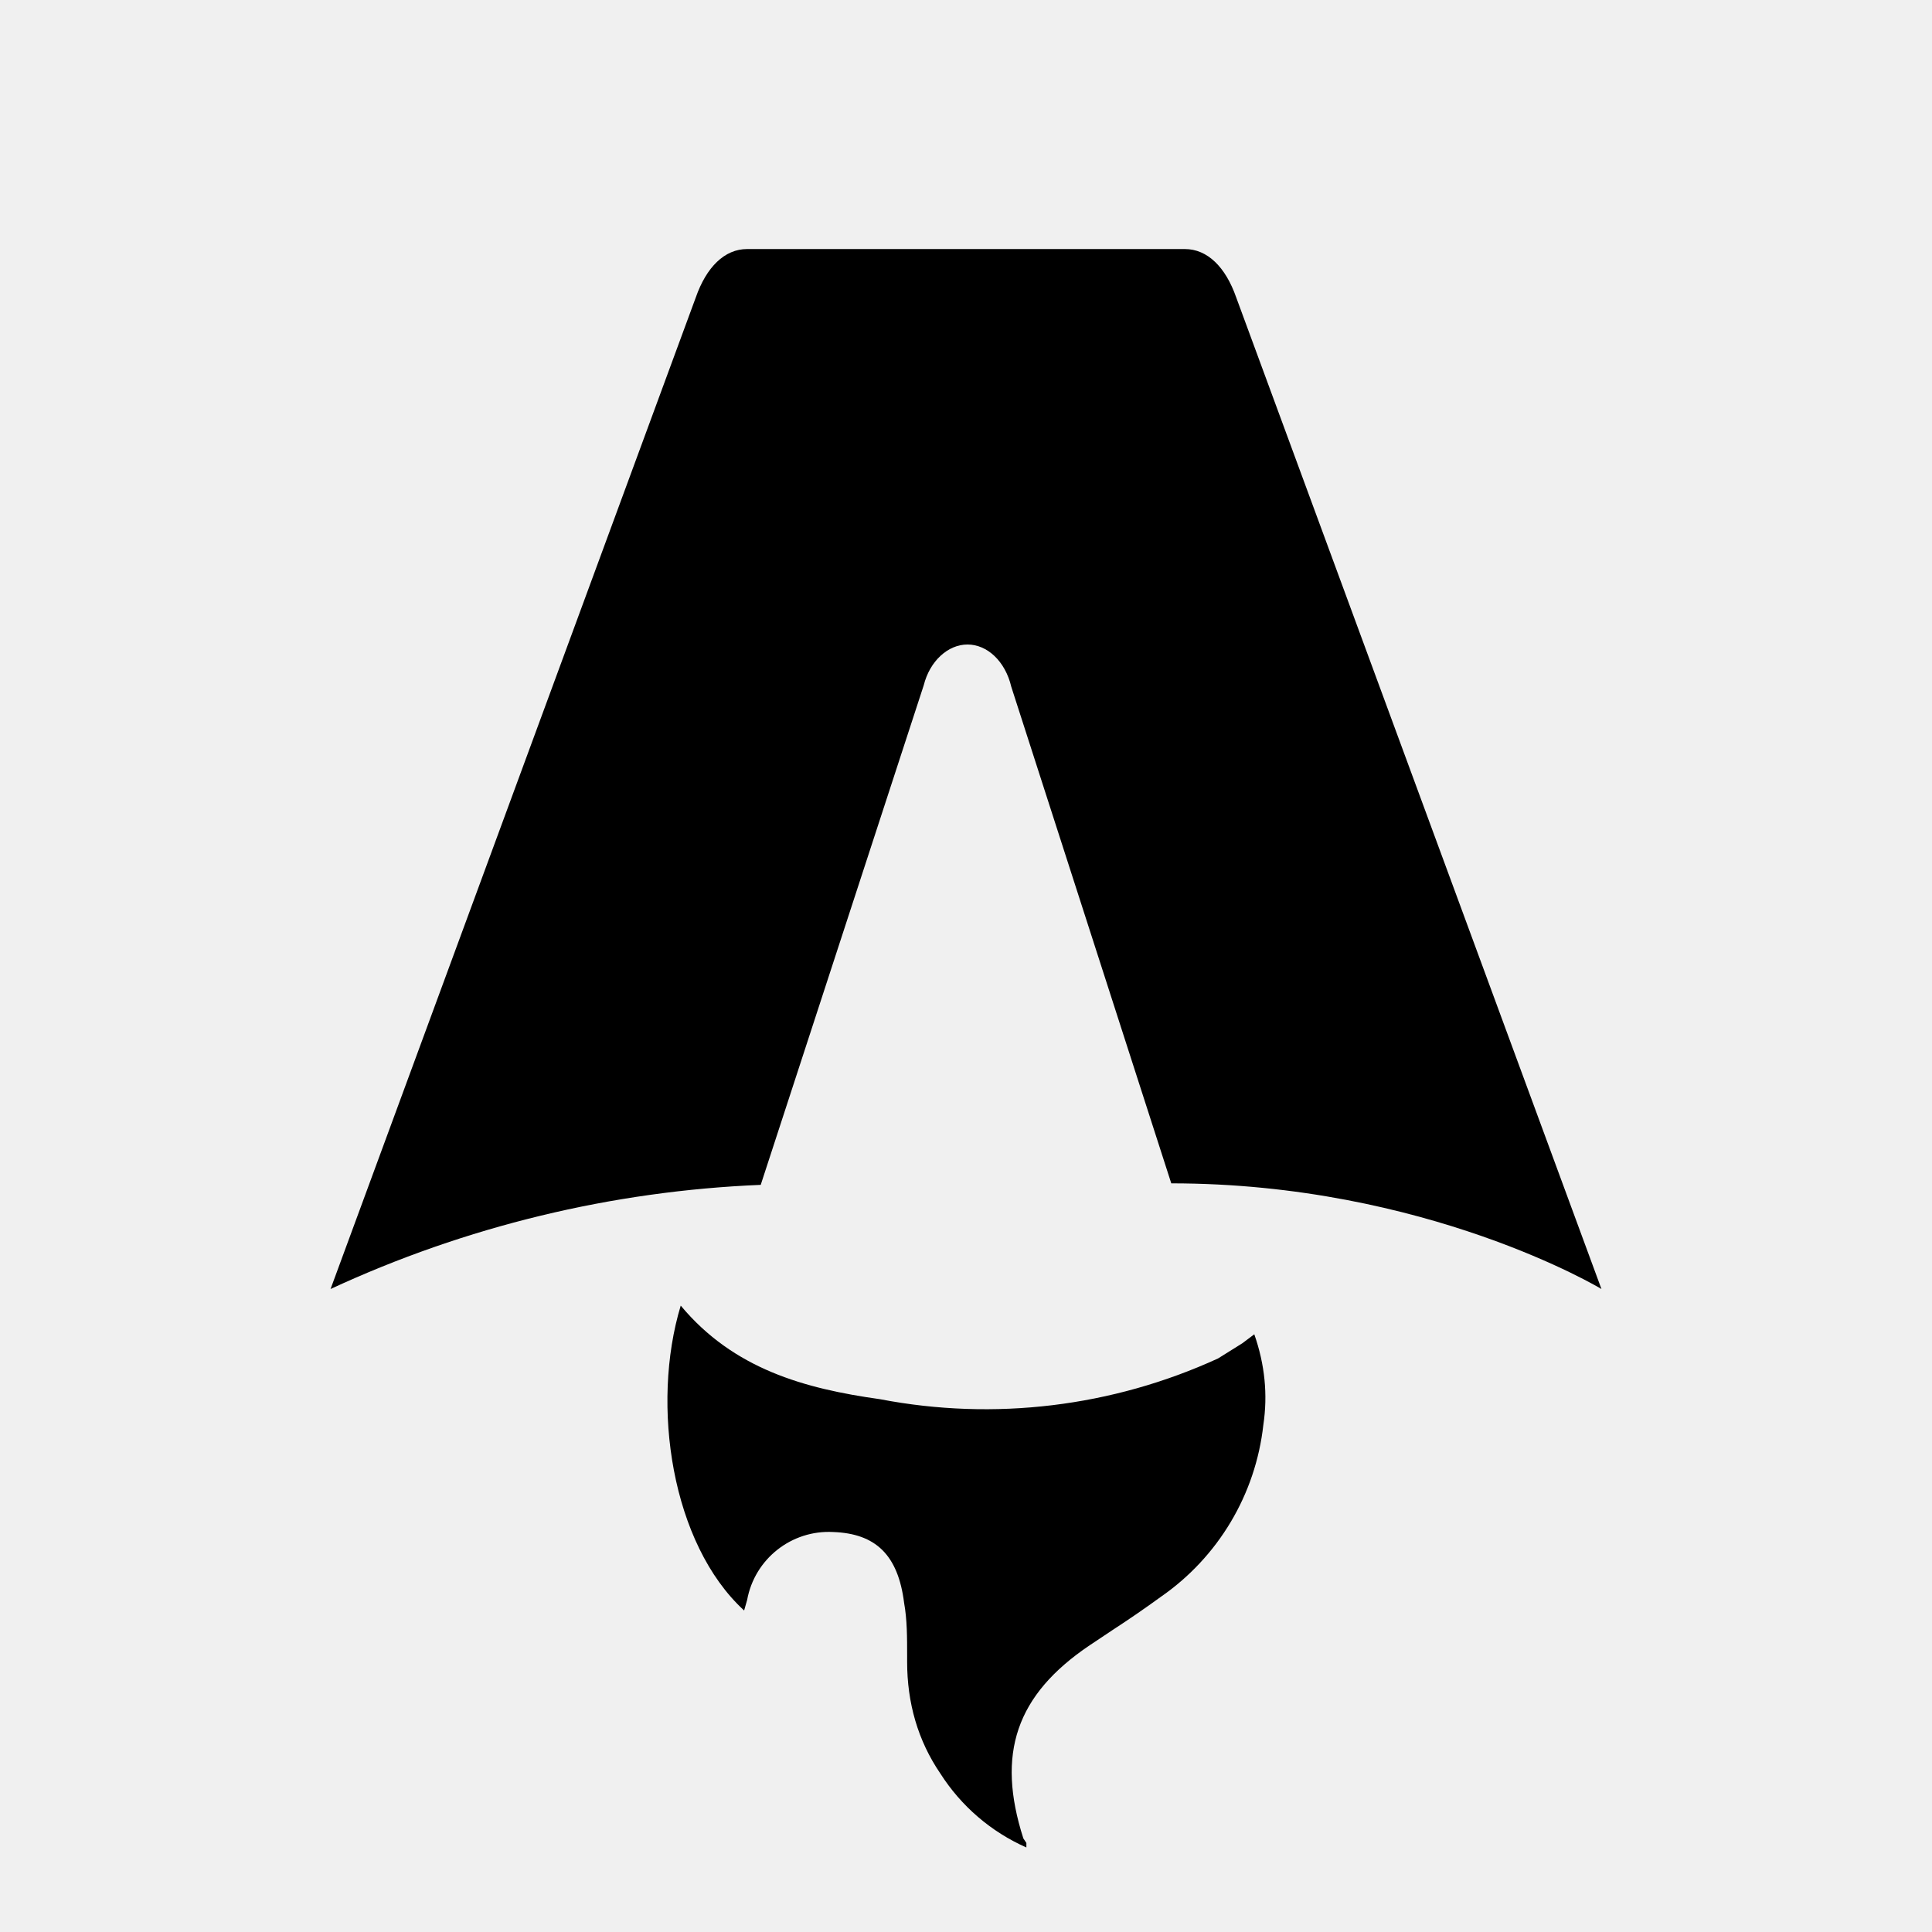
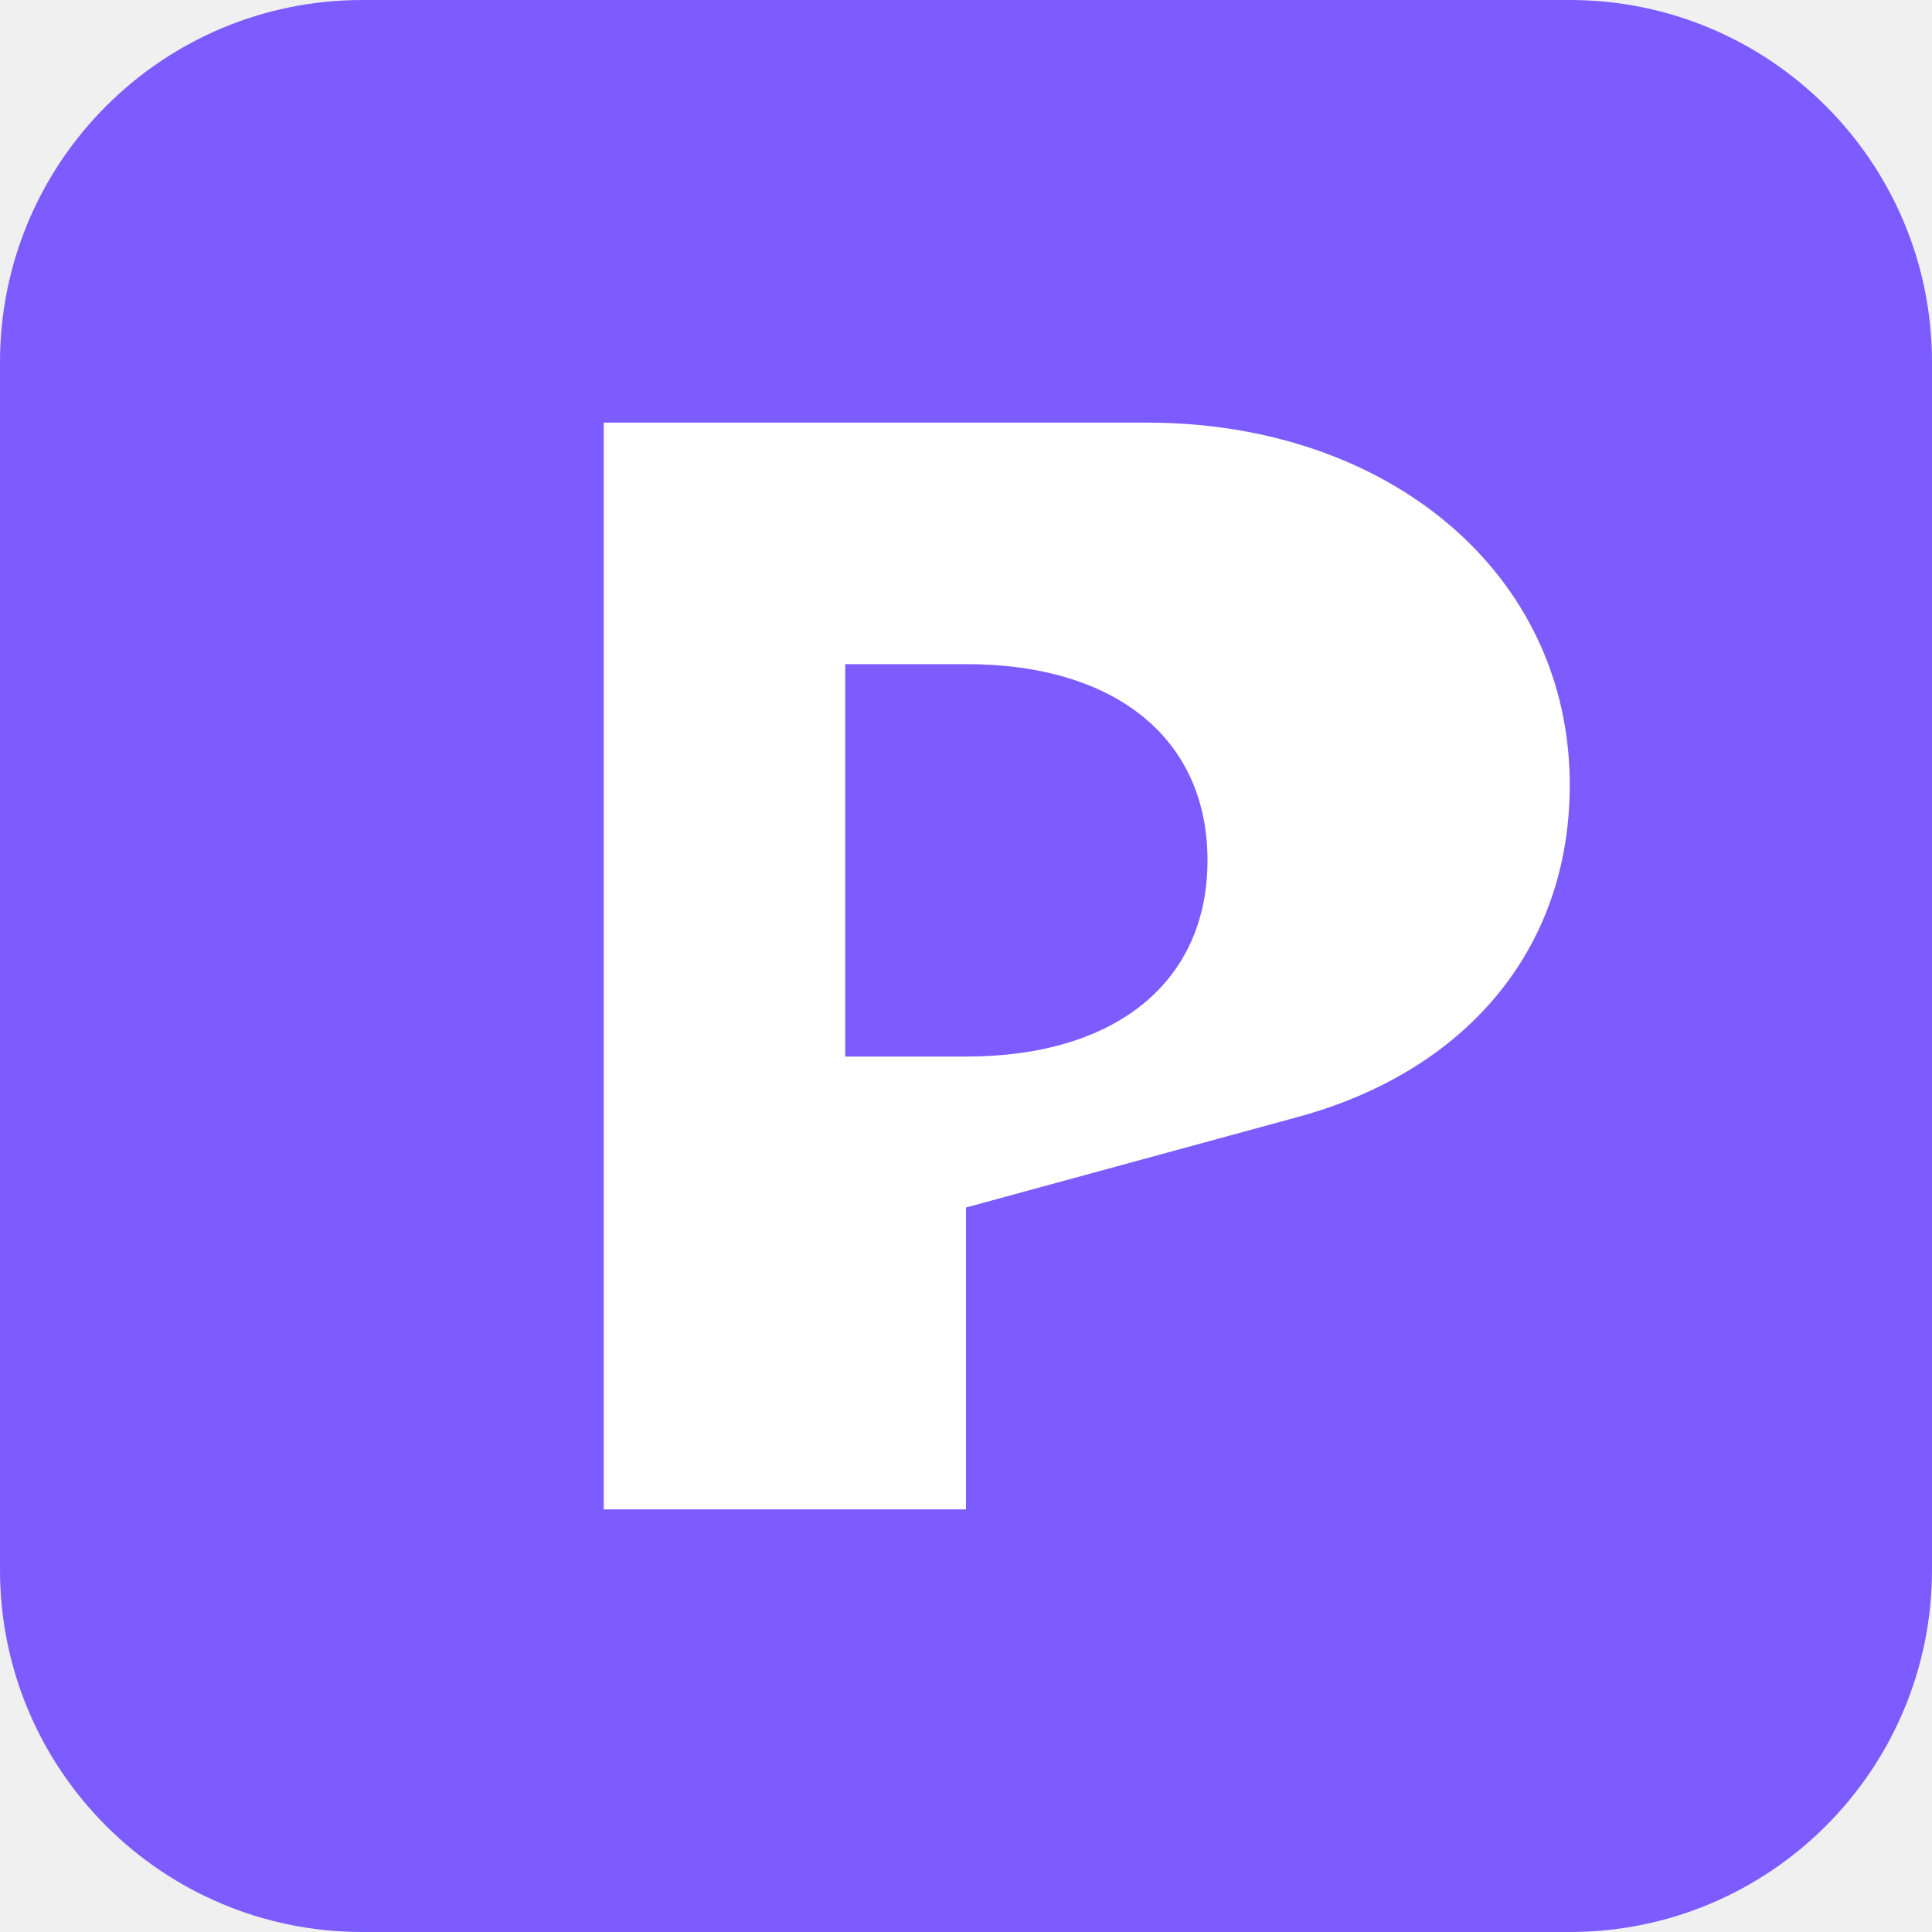
- <svg xmlns="http://www.w3.org/2000/svg" fill="none" viewBox="0 0 128 128">
-   <path d="M50.4 78.5a75.1 75.1 0 0 0-28.5 6.9l24.2-65.7c.7-2 1.9-3.2 3.4-3.2h29c1.5 0 2.7 1.2 3.4 3.2l24.2 65.7s-11.6-7-28.5-7L67 45.5c-.4-1.7-1.6-2.8-2.9-2.8-1.3 0-2.5 1.1-2.9 2.7L50.4 78.5Zm-1.1 28.2Zm-4.2-20.2c-2 6.6-.6 15.8 4.2 20.2a17.5 17.5 0 0 1 .2-.7 5.5 5.5 0 0 1 5.7-4.5c2.8.1 4.3 1.5 4.7 4.7.2 1.1.2 2.3.2 3.5v.4c0 2.7.7 5.2 2.2 7.4a13 13 0 0 0 5.7 4.9v-.3l-.2-.3c-1.8-5.6-.5-9.5 4.4-12.8l1.5-1a73 73 0 0 0 3.2-2.2 16 16 0 0 0 6.8-11.4c.3-2 .1-4-.6-6l-.8.6-1.6 1a37 37 0 0 1-22.4 2.7c-5-.7-9.7-2-13.2-6.2Z" />
-   <style>
-         path { fill: #000; }
-         @media (prefers-color-scheme: dark) {
-             path { fill: #FFF; }
-         }
-     </style>
+ <svg xmlns="http://www.w3.org/2000/svg" viewBox="0 0 128 128">
+   <rect width="128" height="128" rx="24" fill="#7C5CFF" />
+   <path d="M40 28h36c16 0 28 10 28 24 0 11-7 19-18 22l-22 6v20H40V28zm24 42c10 0 16-5 16-13s-6-13-16-13H56v26h8z" fill="white" />
</svg>
